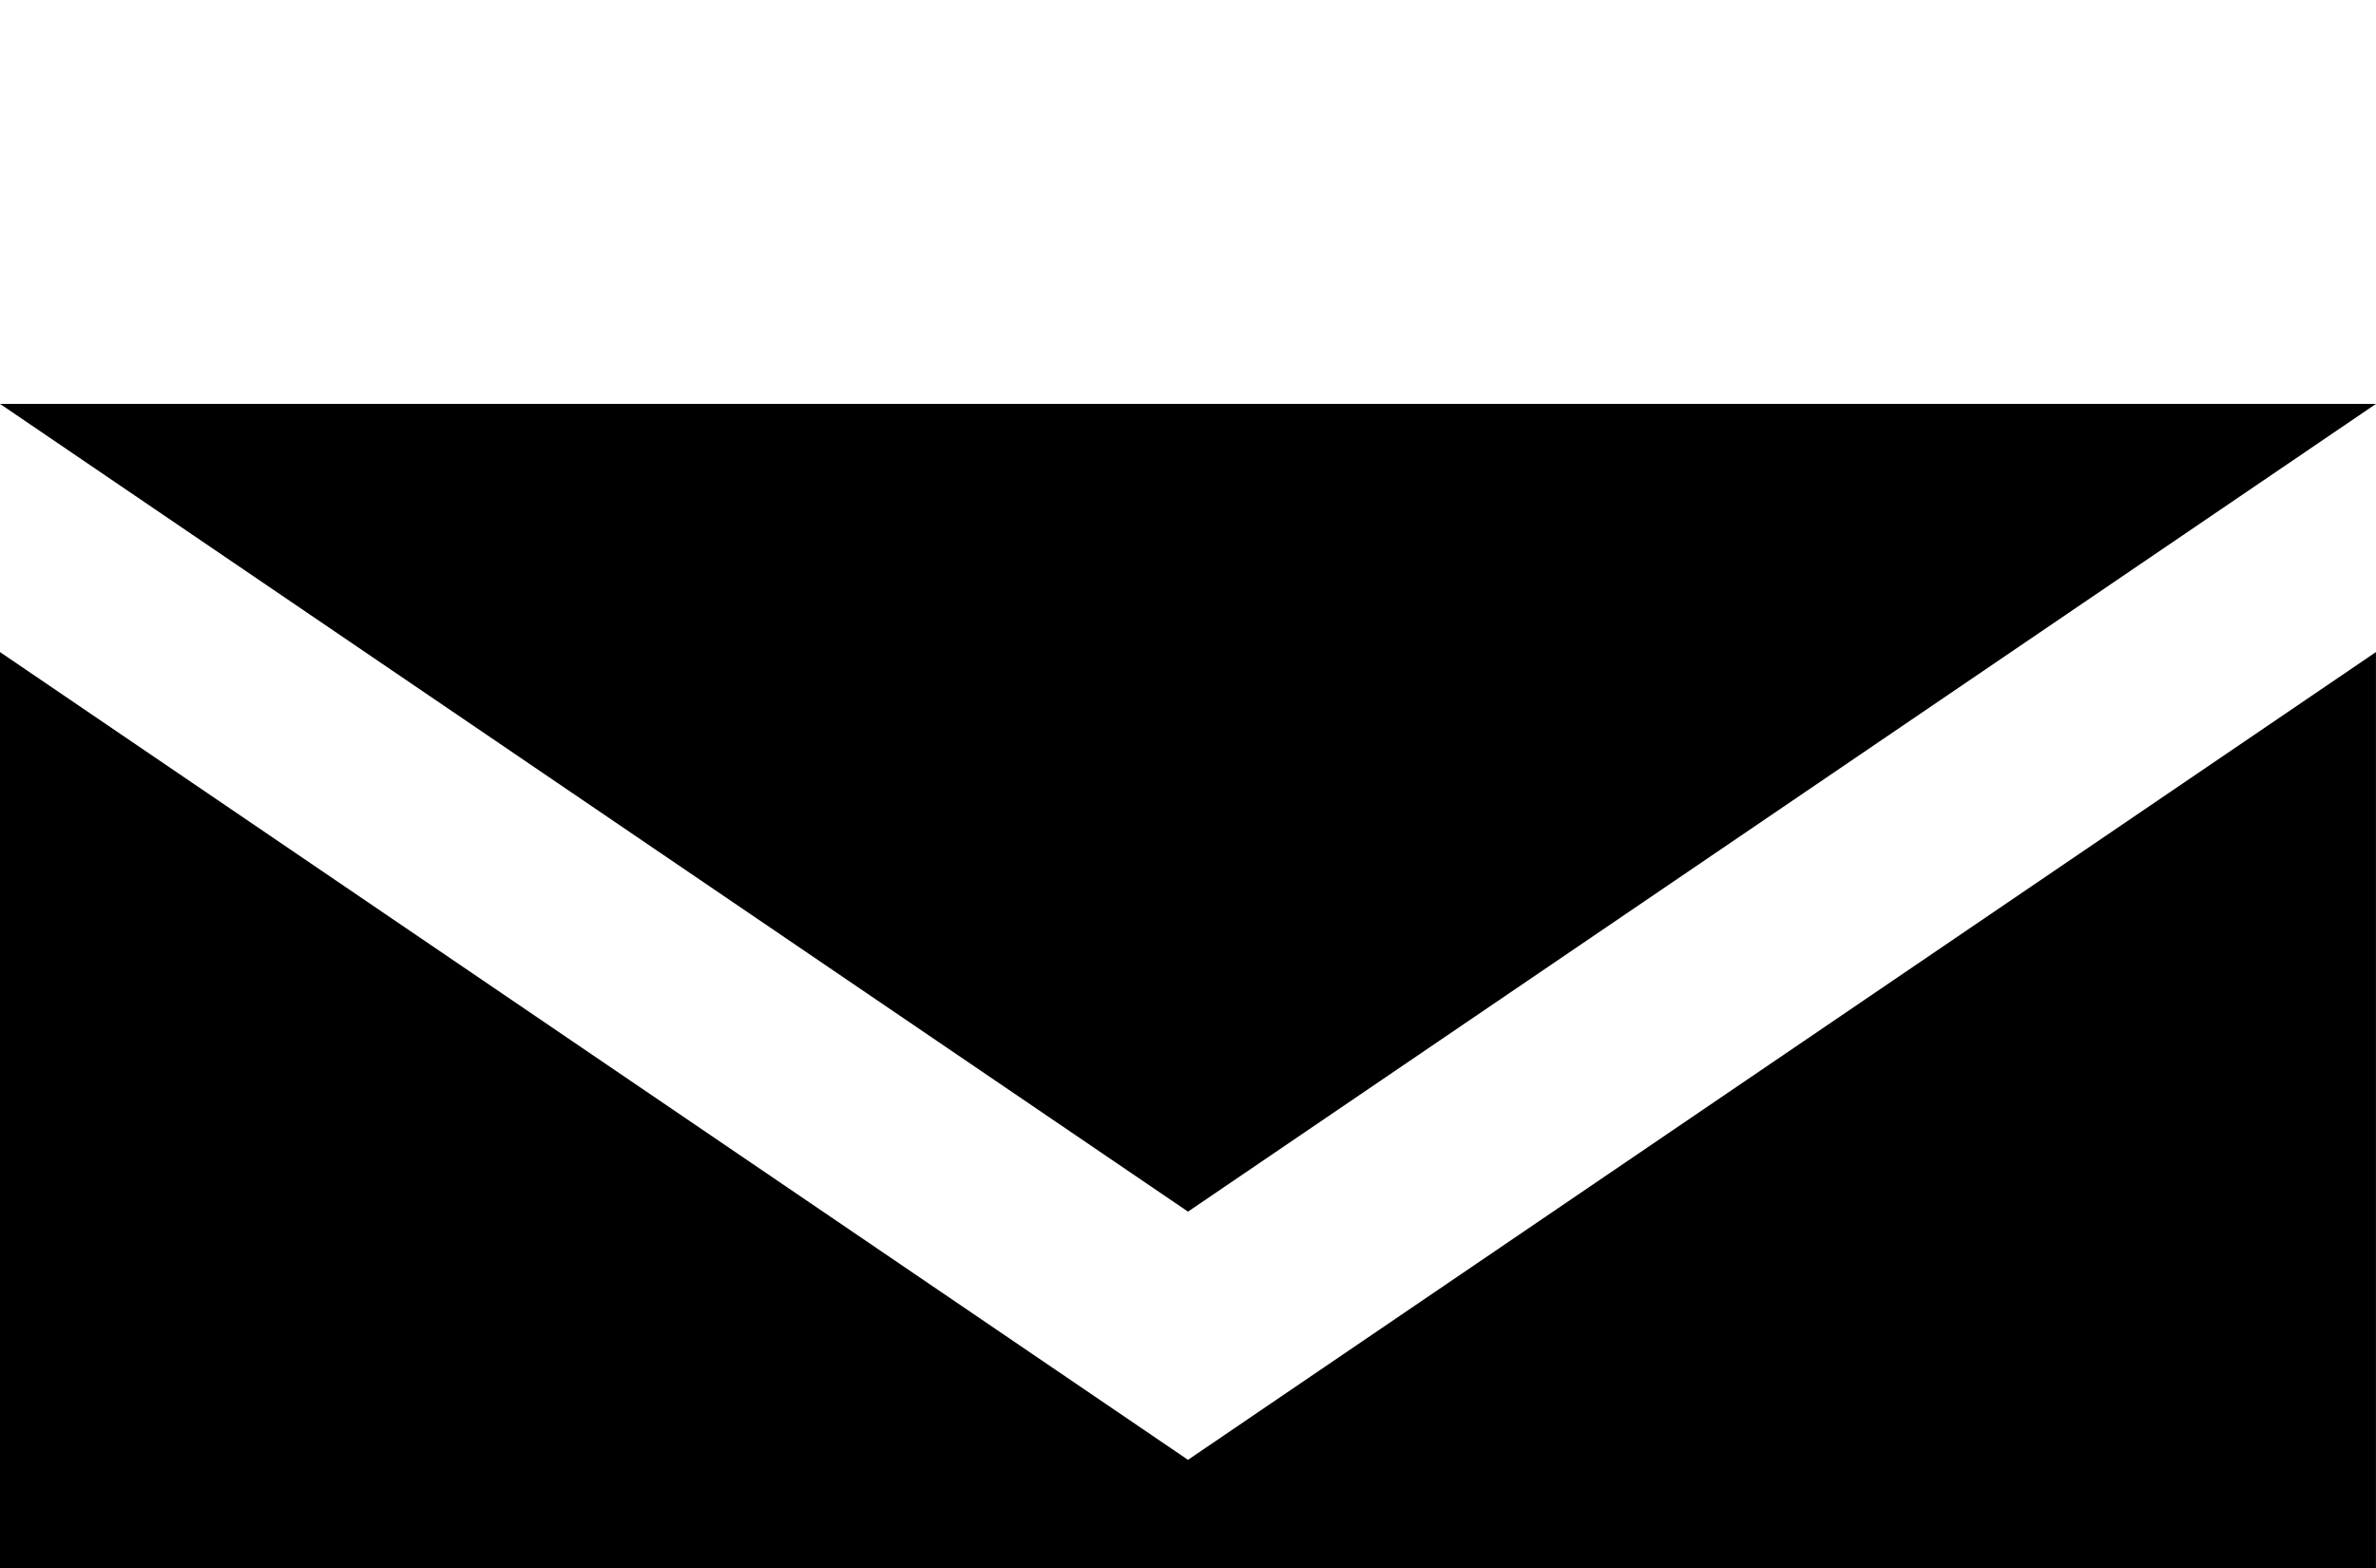
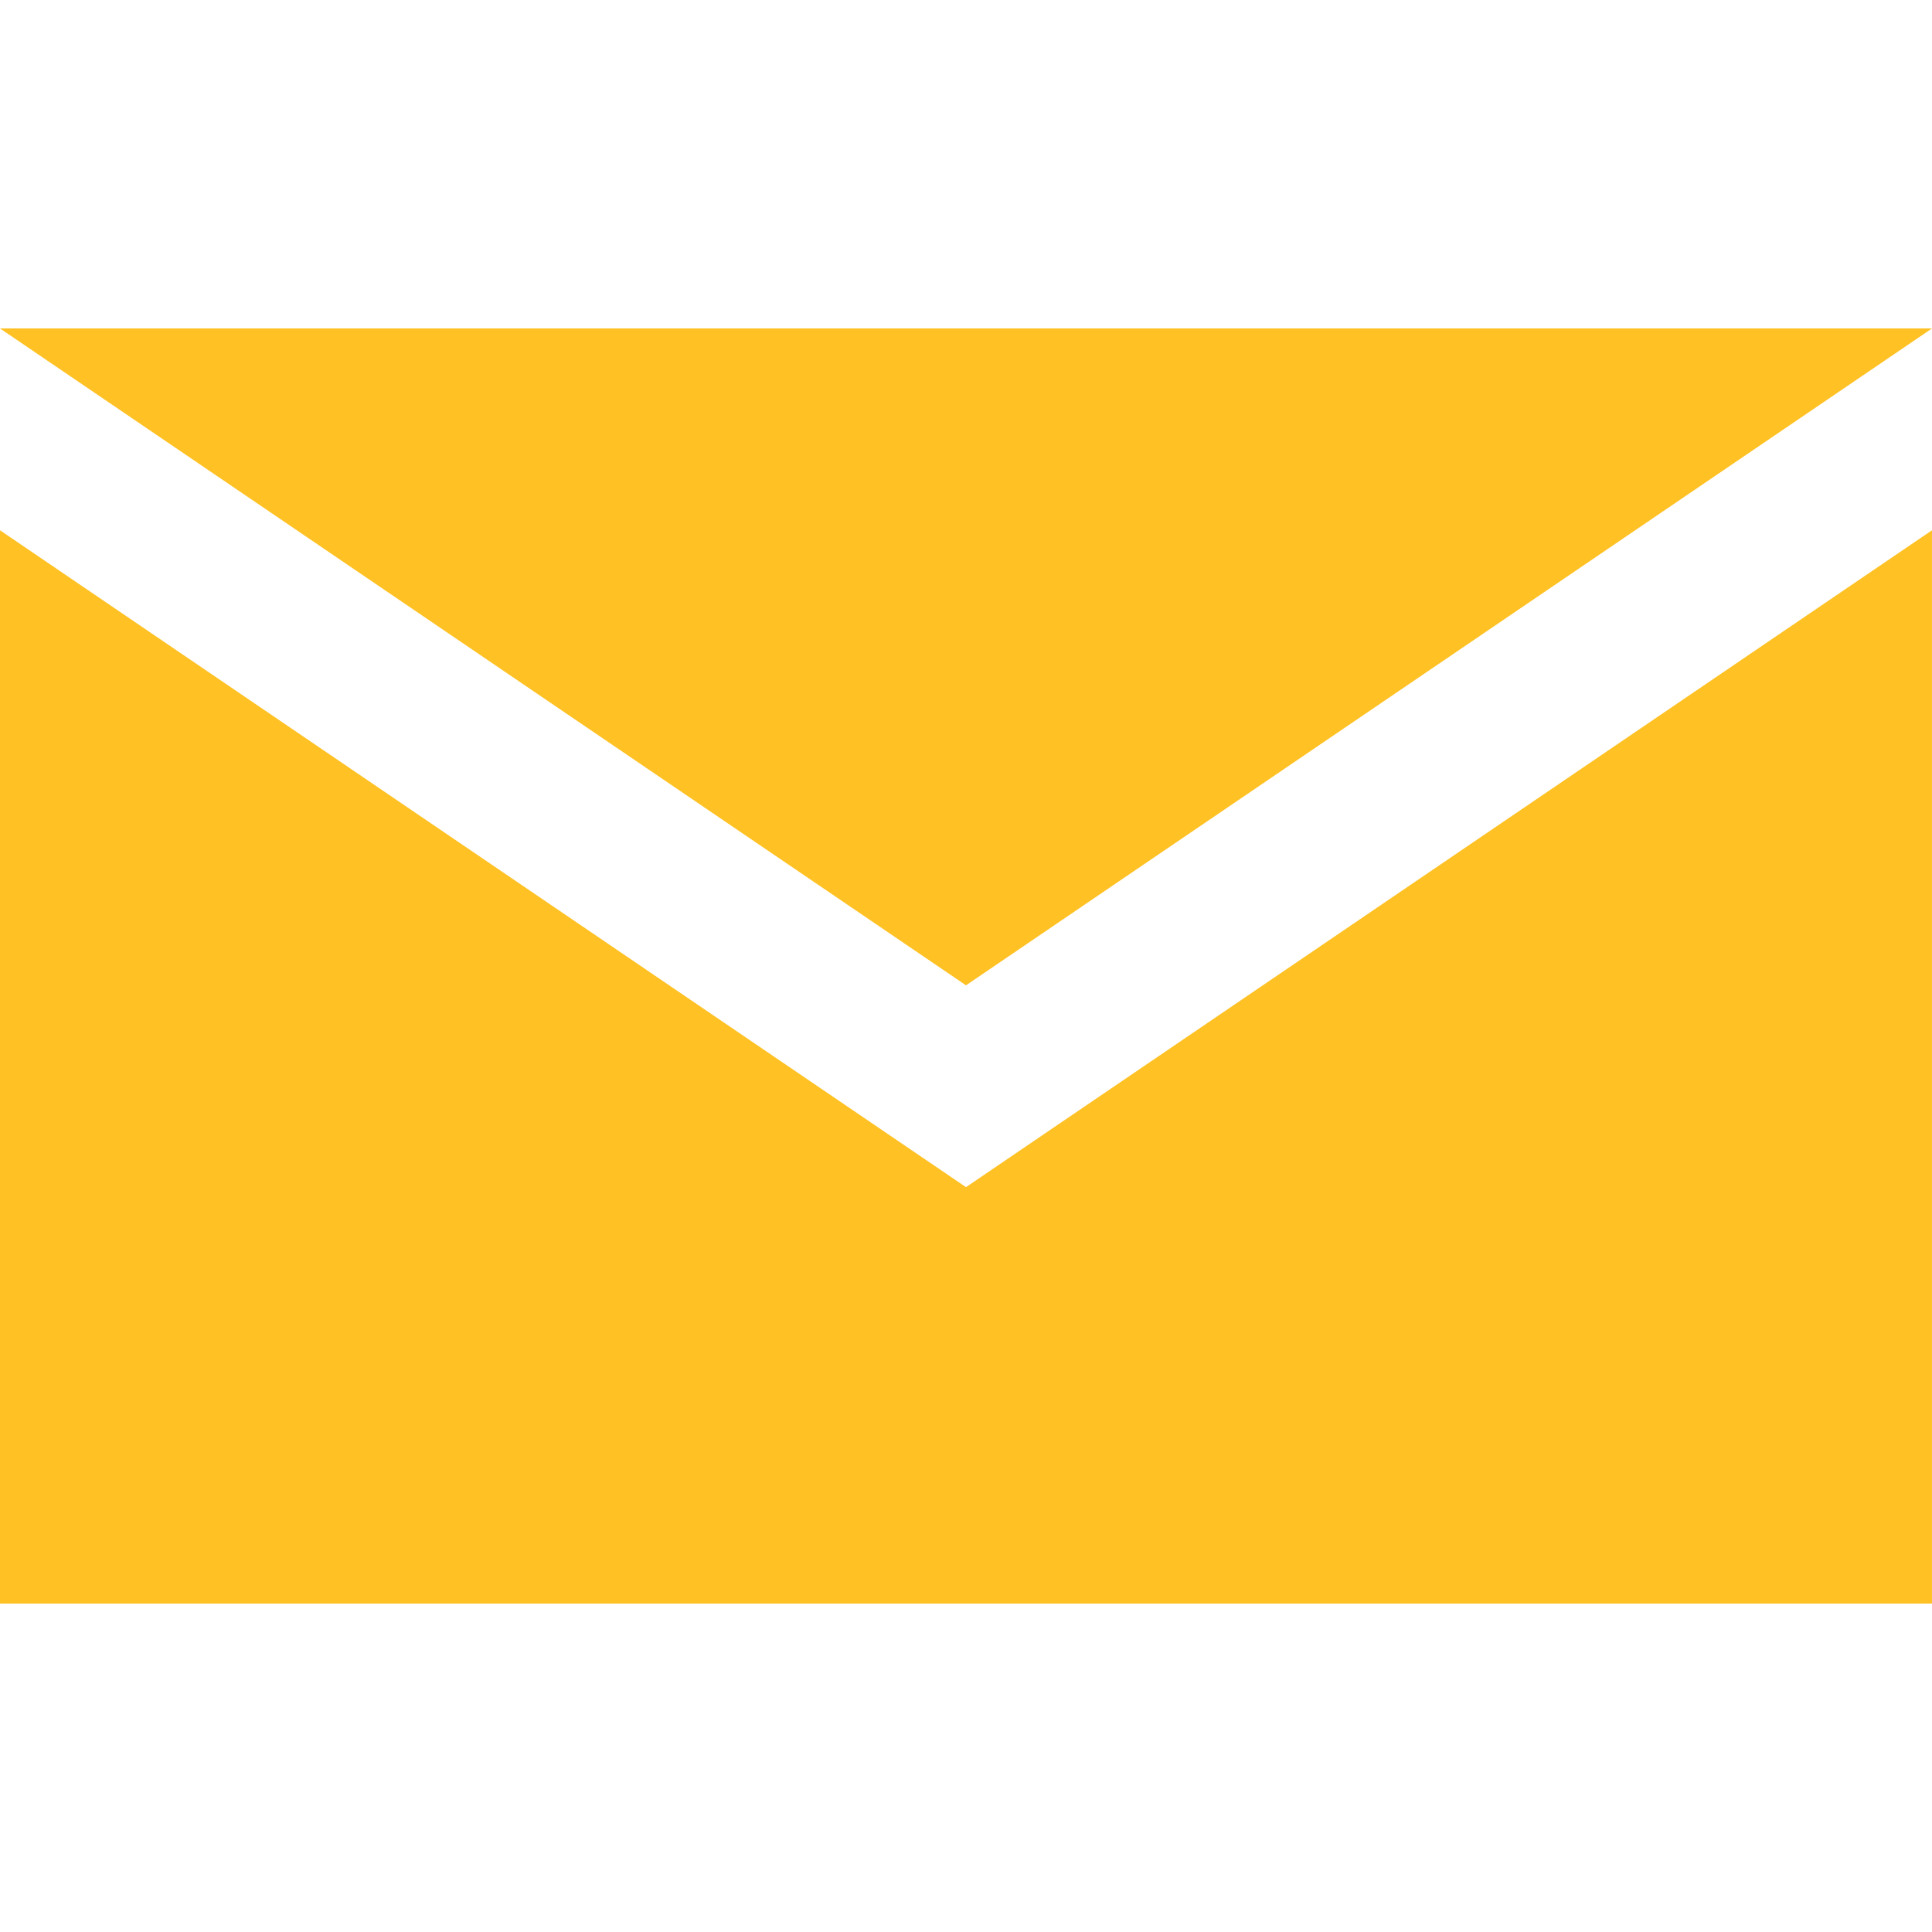
- <svg xmlns="http://www.w3.org/2000/svg" version="1.1" x="0px" y="0px" xml:space="preserve" style="max-width:100%" height="100%">
-   <polygon points="50,61.447 99.998,27.447 99.998,83 0,83 0,27.447 " style="" fill="currentColor" />
-   <polygon points="100,17 0,17 50,51 " style="" fill="currentColor" />
+ <svg xmlns="http://www.w3.org/2000/svg" version="1.1" x="0px" y="0px" viewBox="0 0 100 100" enable-background="new 0 0 100 100" xml:space="preserve" style="max-width:100%" height="100%">
+   <polygon points="50,61.447 99.998,27.447 99.998,83 0,83 0,27.447 " style="" fill="#ffc123">
+ </polygon>
+   <polygon points="100,17 0,17 50,51 " style="" fill="#ffc123" />
</svg>
